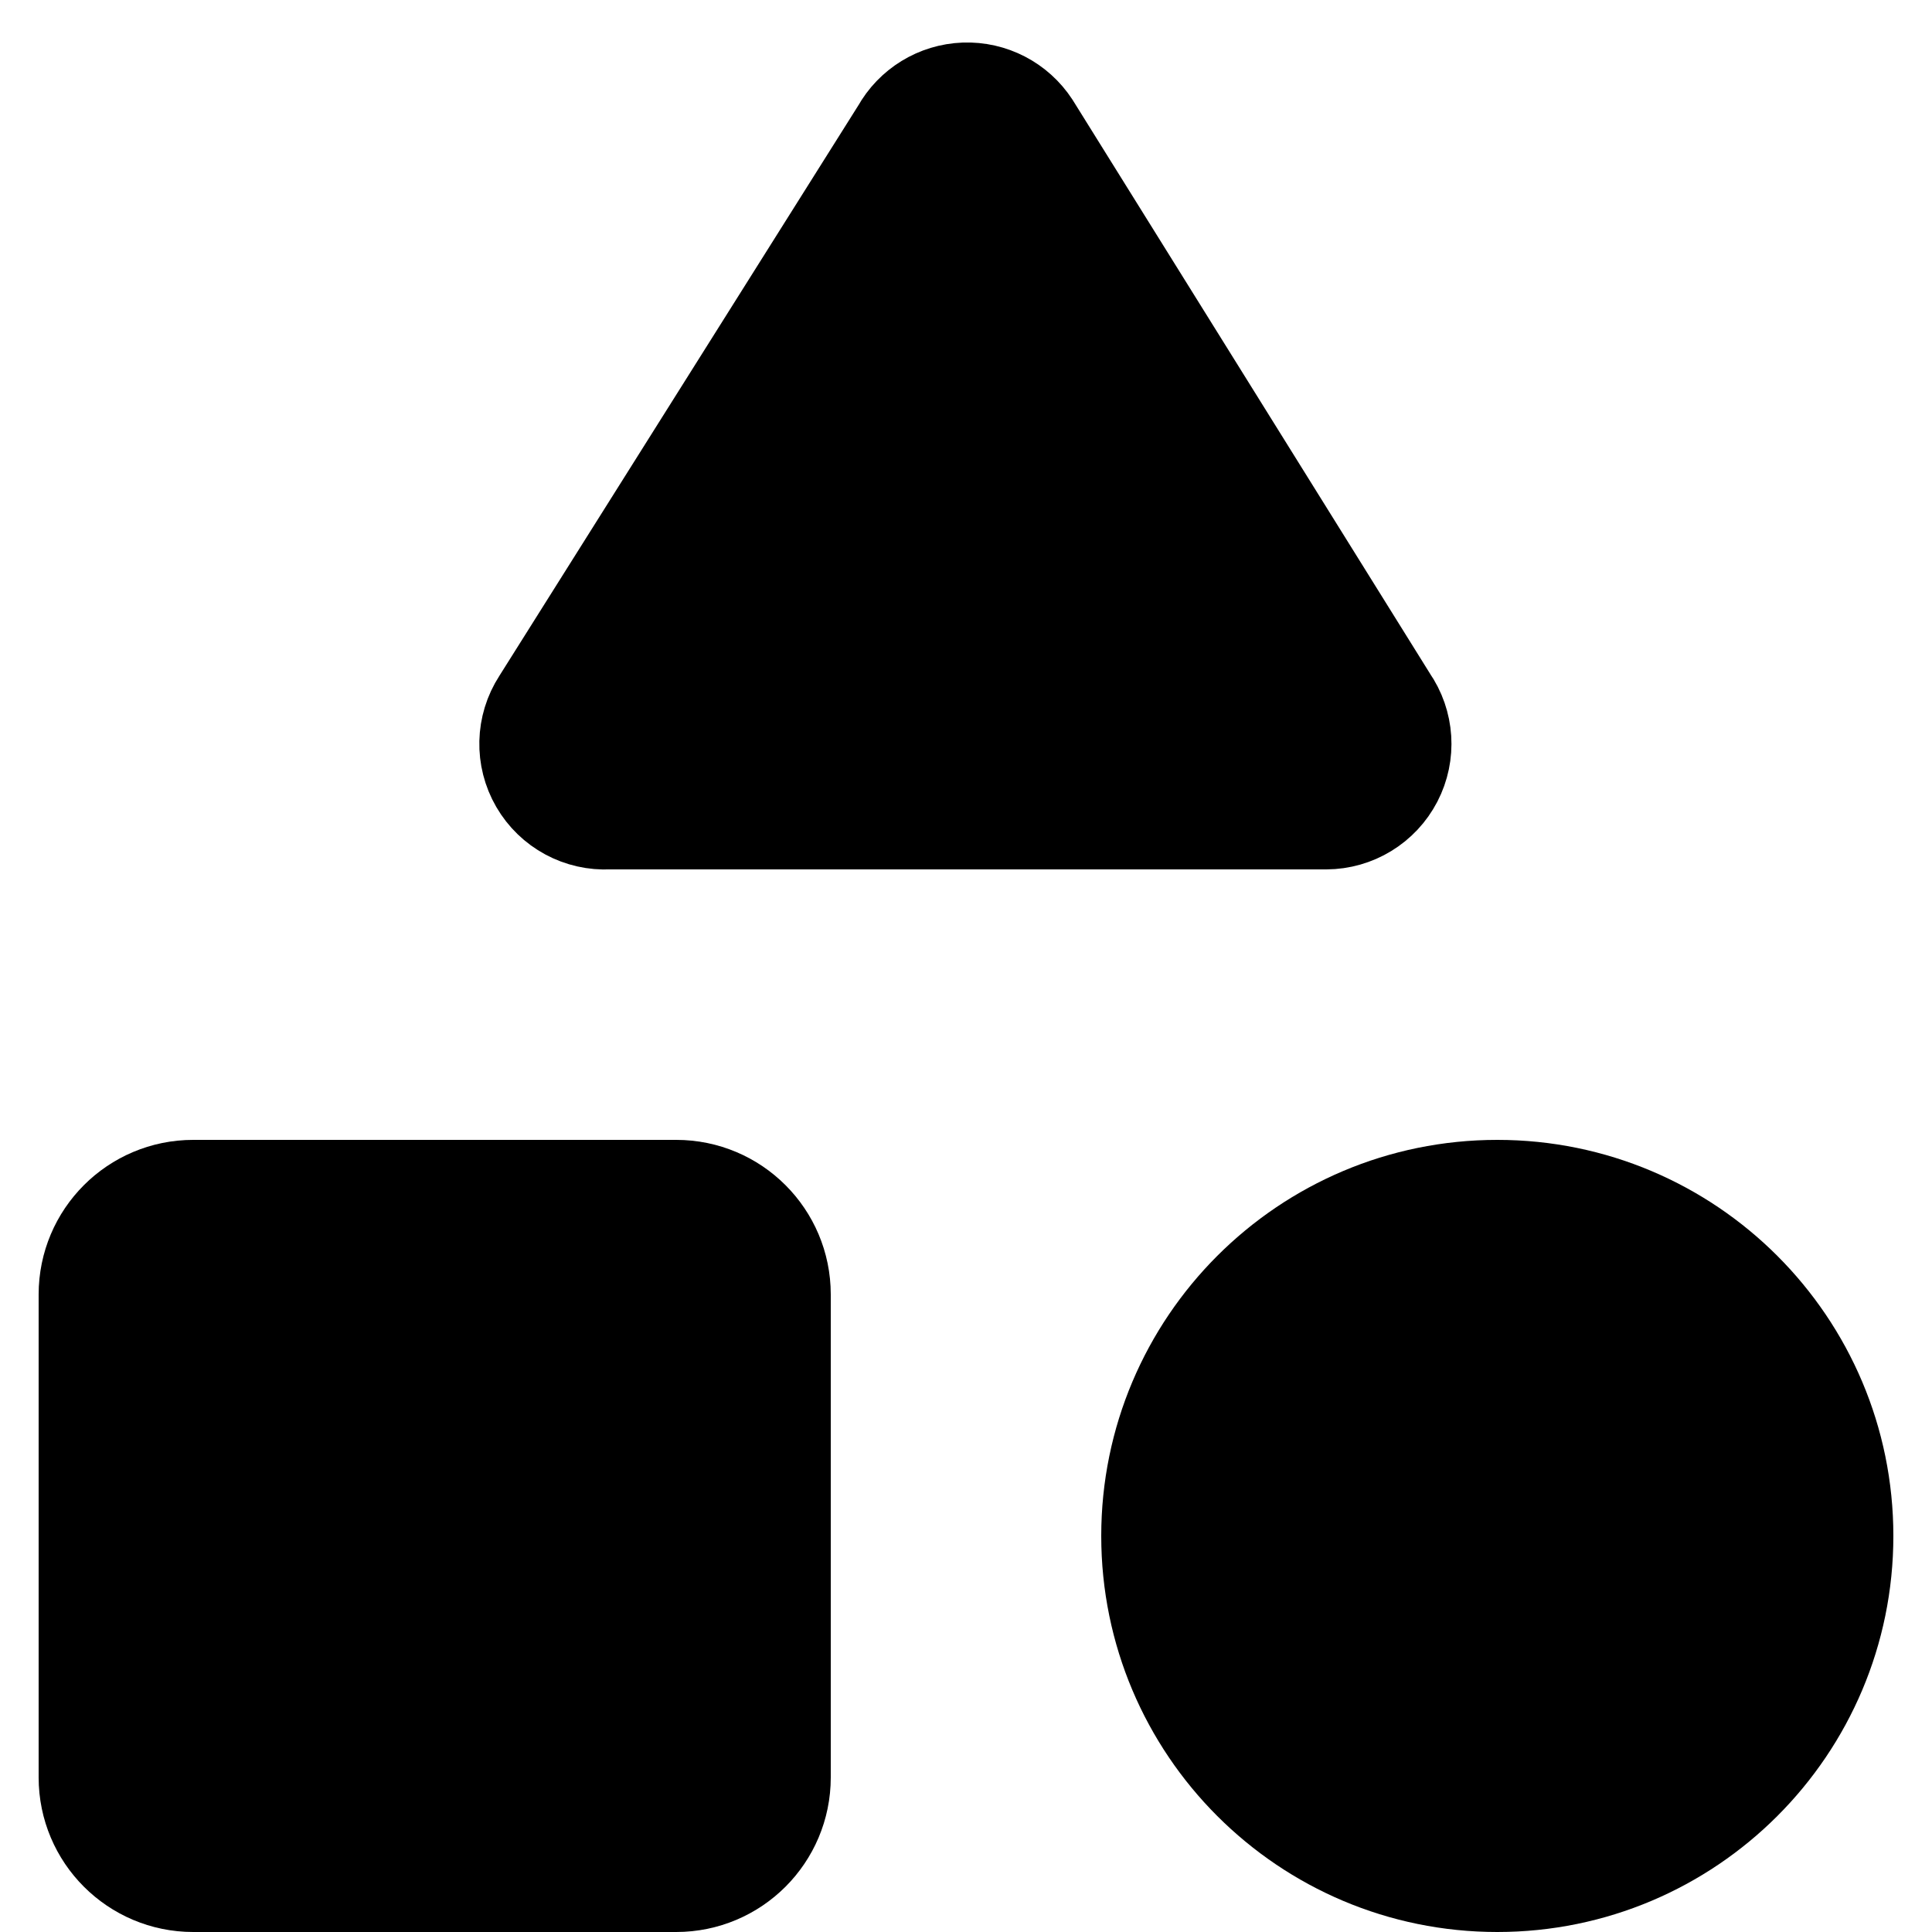
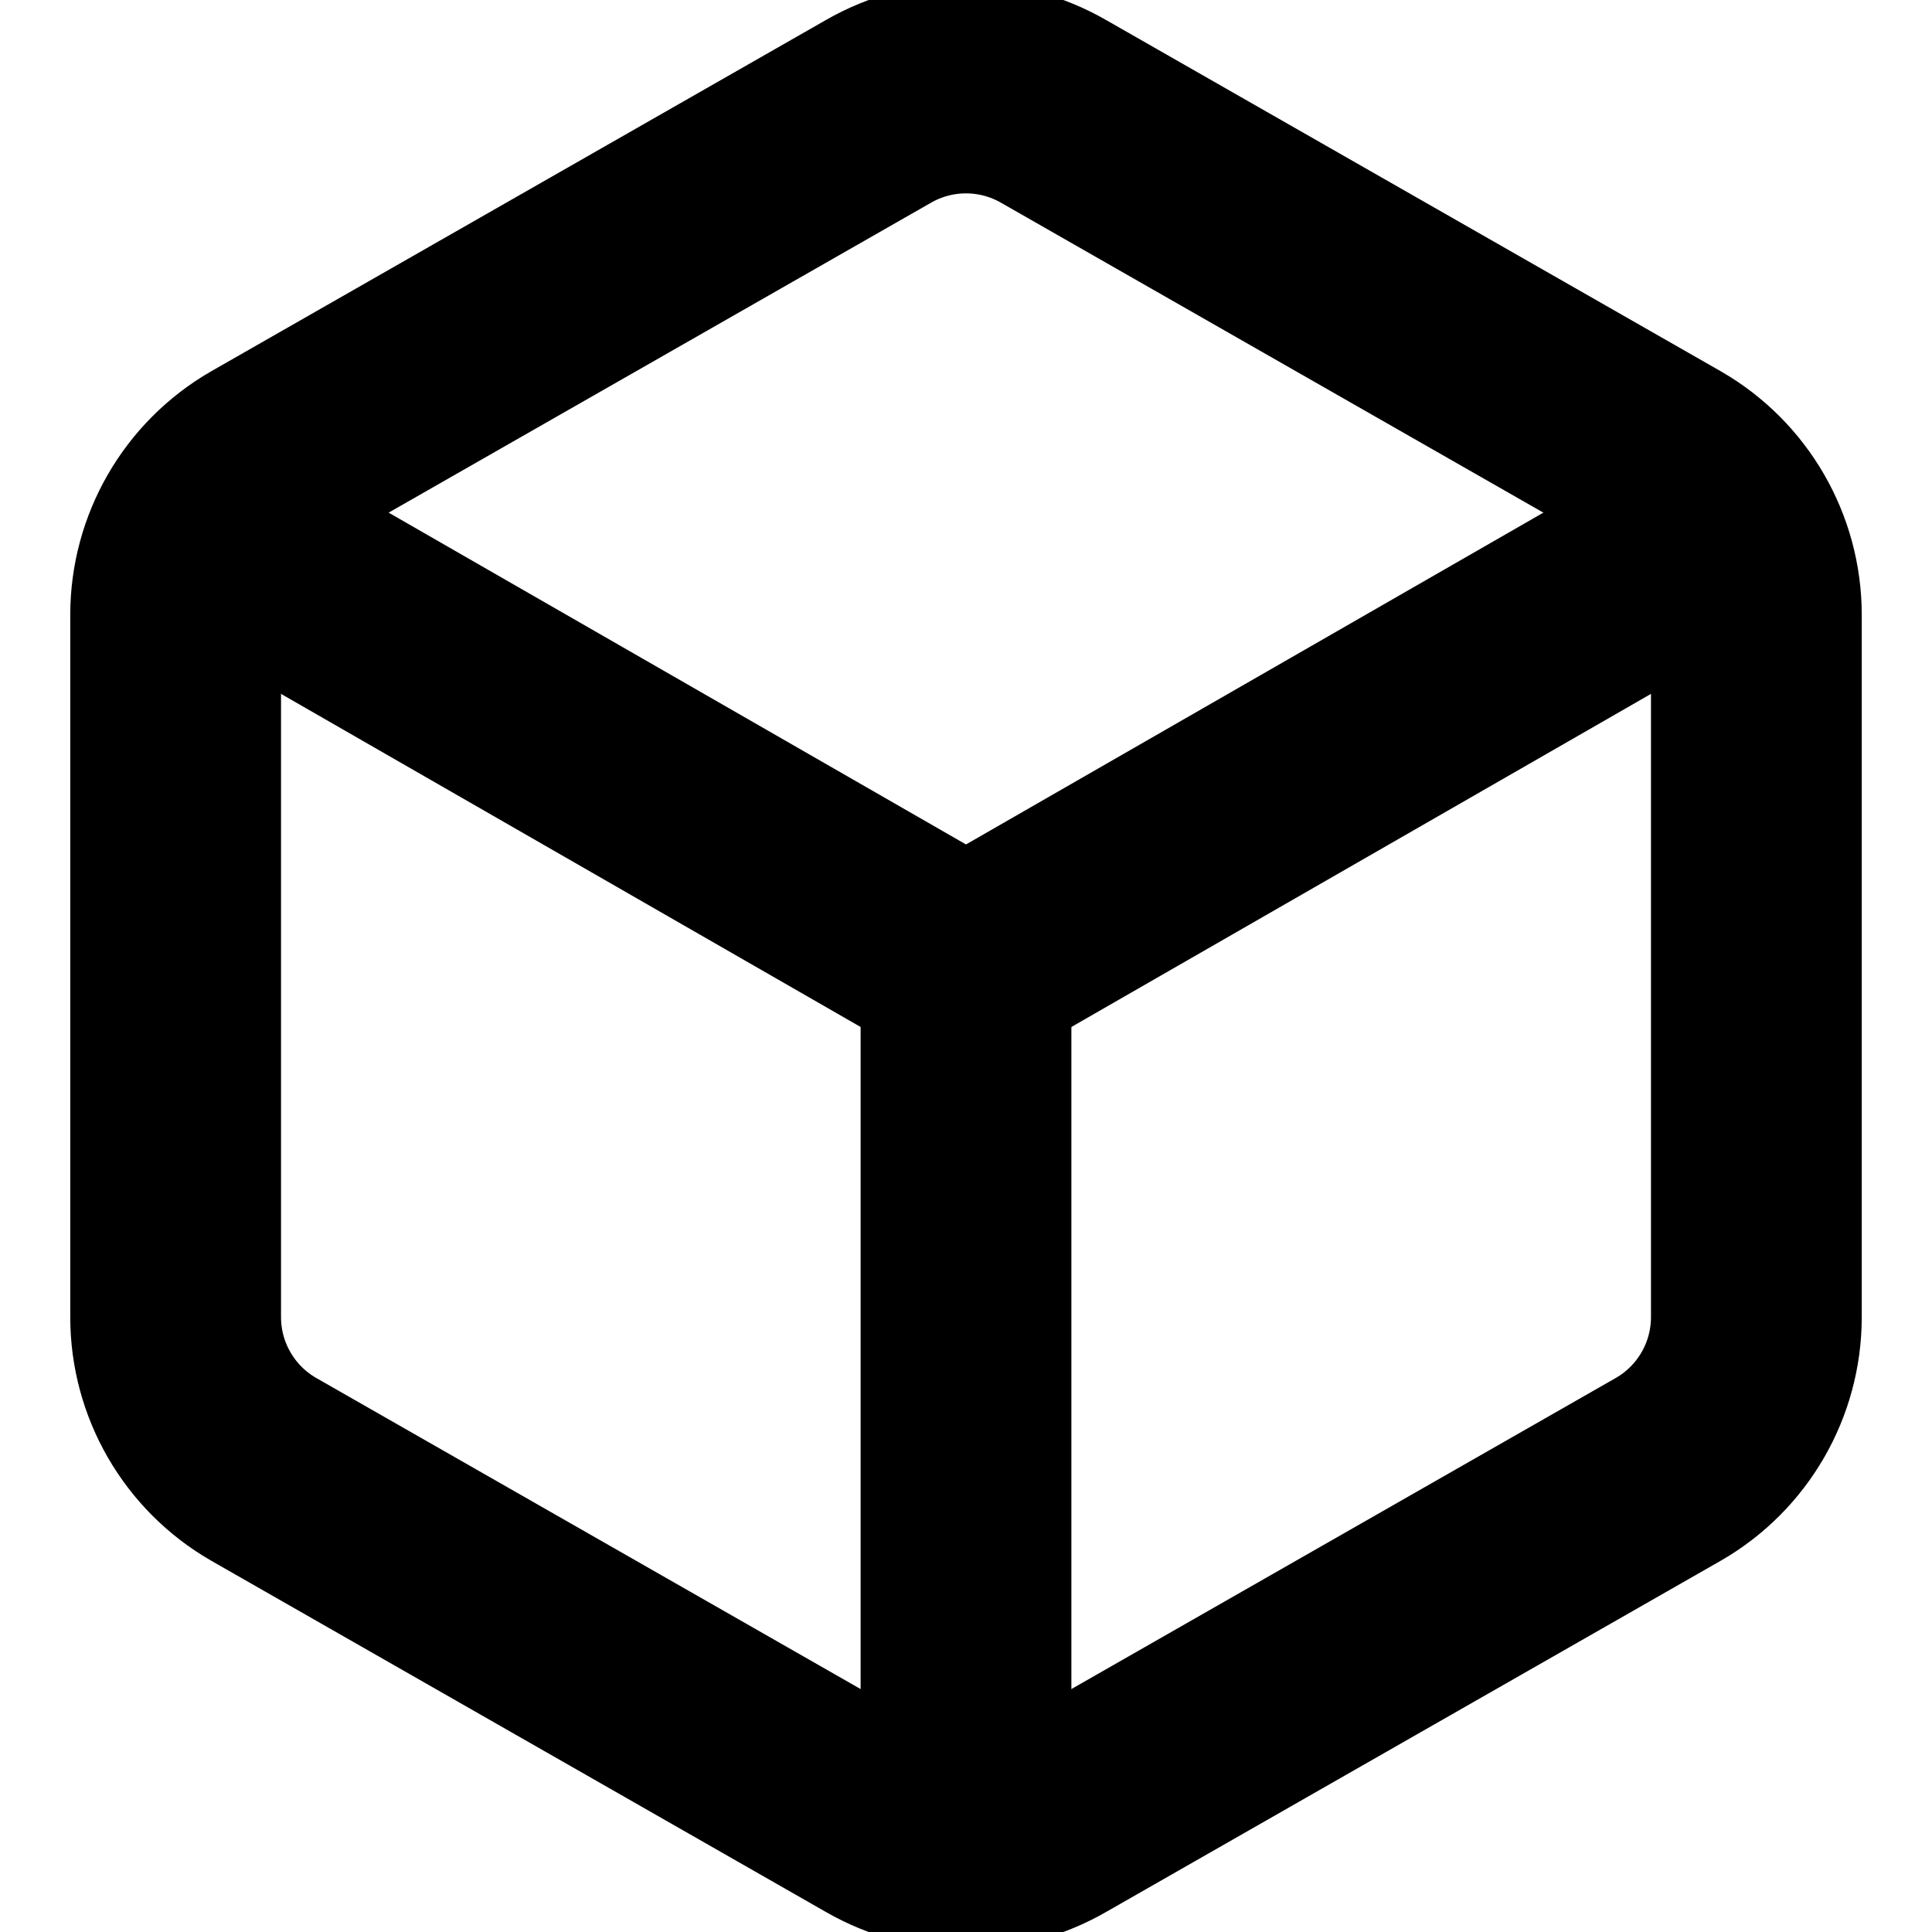
- <svg xmlns="http://www.w3.org/2000/svg" viewBox="2 1.6 20 20">
-   <path d="M8.3 10a.7.7 0 0 1-.626-1.079L11.4 3a.7.7 0 0 1 1.198-.043L16.3 8.9a.7.7 0 0 1-.572 1.1Z" fill="#000" stroke="#000" stroke-width="1.2" stroke-linejoin="round" />
-   <rect x="3" y="14" width="7" height="7" rx="1" fill="#000" stroke="#000" stroke-width="1.2" stroke-linejoin="round" />
-   <circle cx="17.5" cy="17.5" r="3.5" fill="#000" stroke="#000" stroke-width="1.2" />
+ <svg xmlns="http://www.w3.org/2000/svg" viewBox="1 1 22 22" fill="none" stroke="#000" stroke-width="2.4" stroke-linecap="round" stroke-linejoin="round">
+   <path d="M21 8a2 2 0 0 0-1-1.73l-7-4a2 2 0 0 0-2 0l-7 4A2 2 0 0 0 3 8v8a2 2 0 0 0 1 1.73l7 4a2 2 0 0 0 2 0l7-4A2 2 0 0 0 21 16Z" />
+   <path d="m3.3 7 8.7 5 8.7-5" />
+   <path d="M12 22V12" />
</svg>
